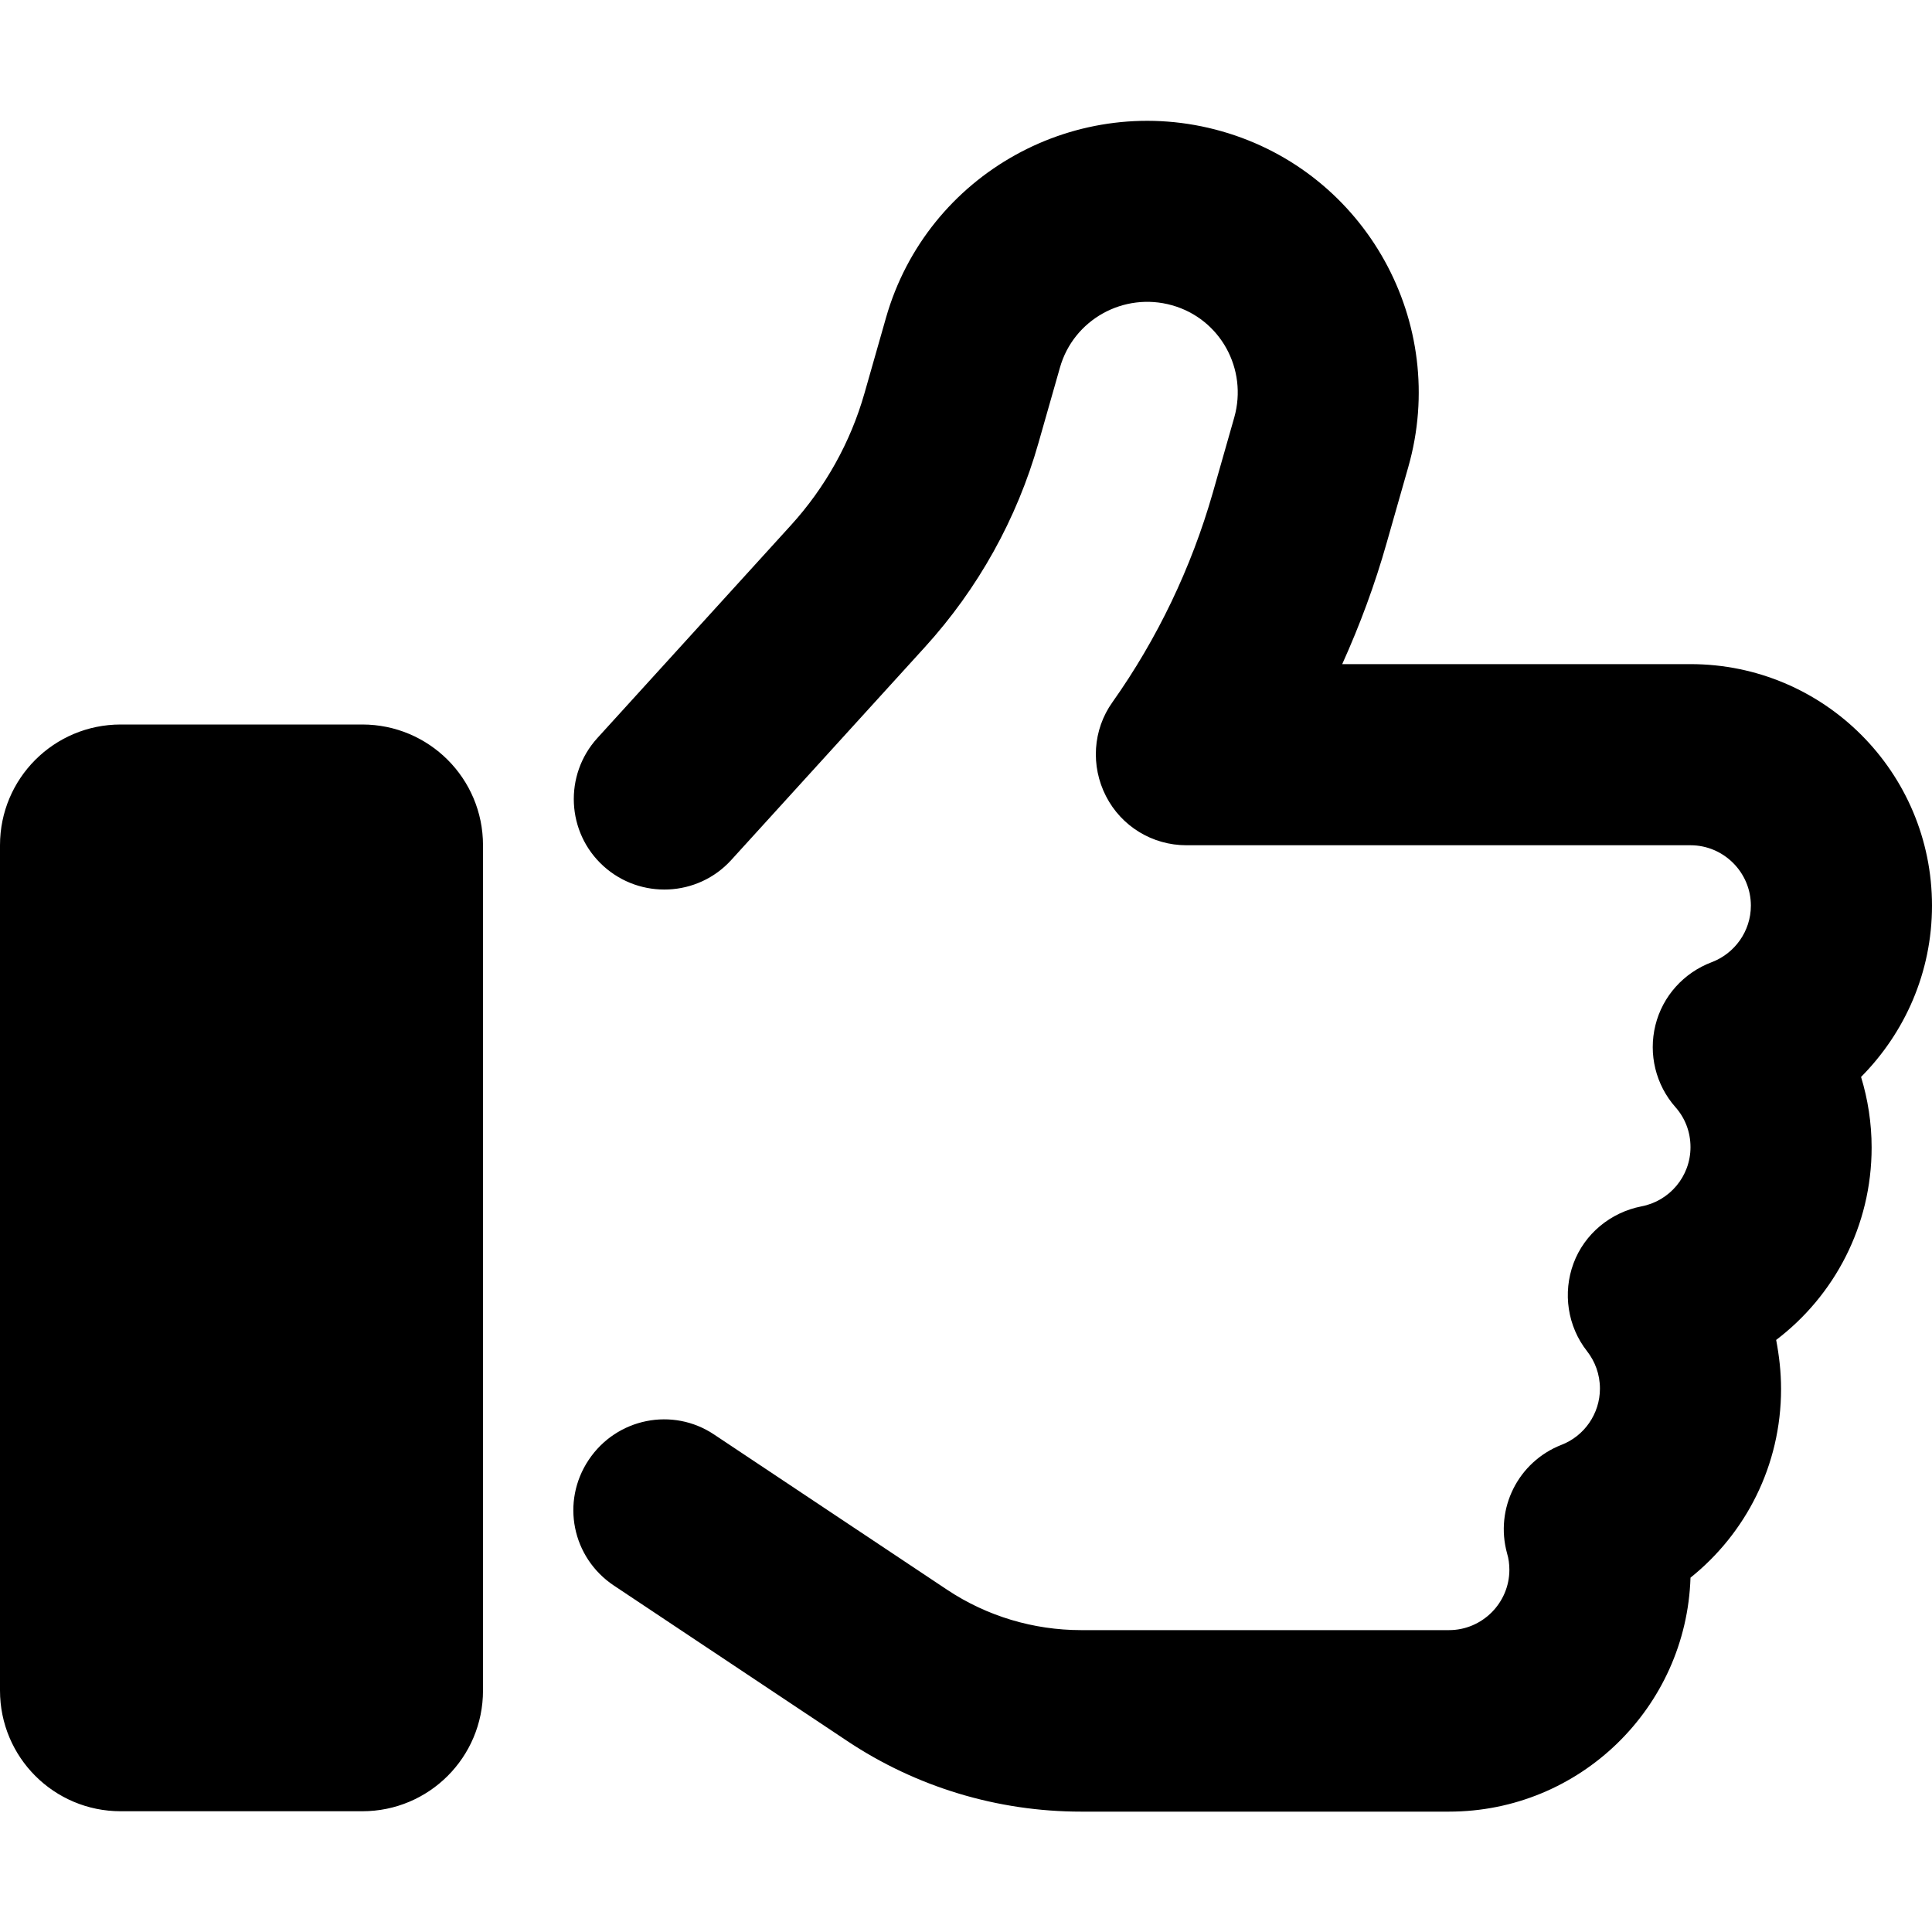
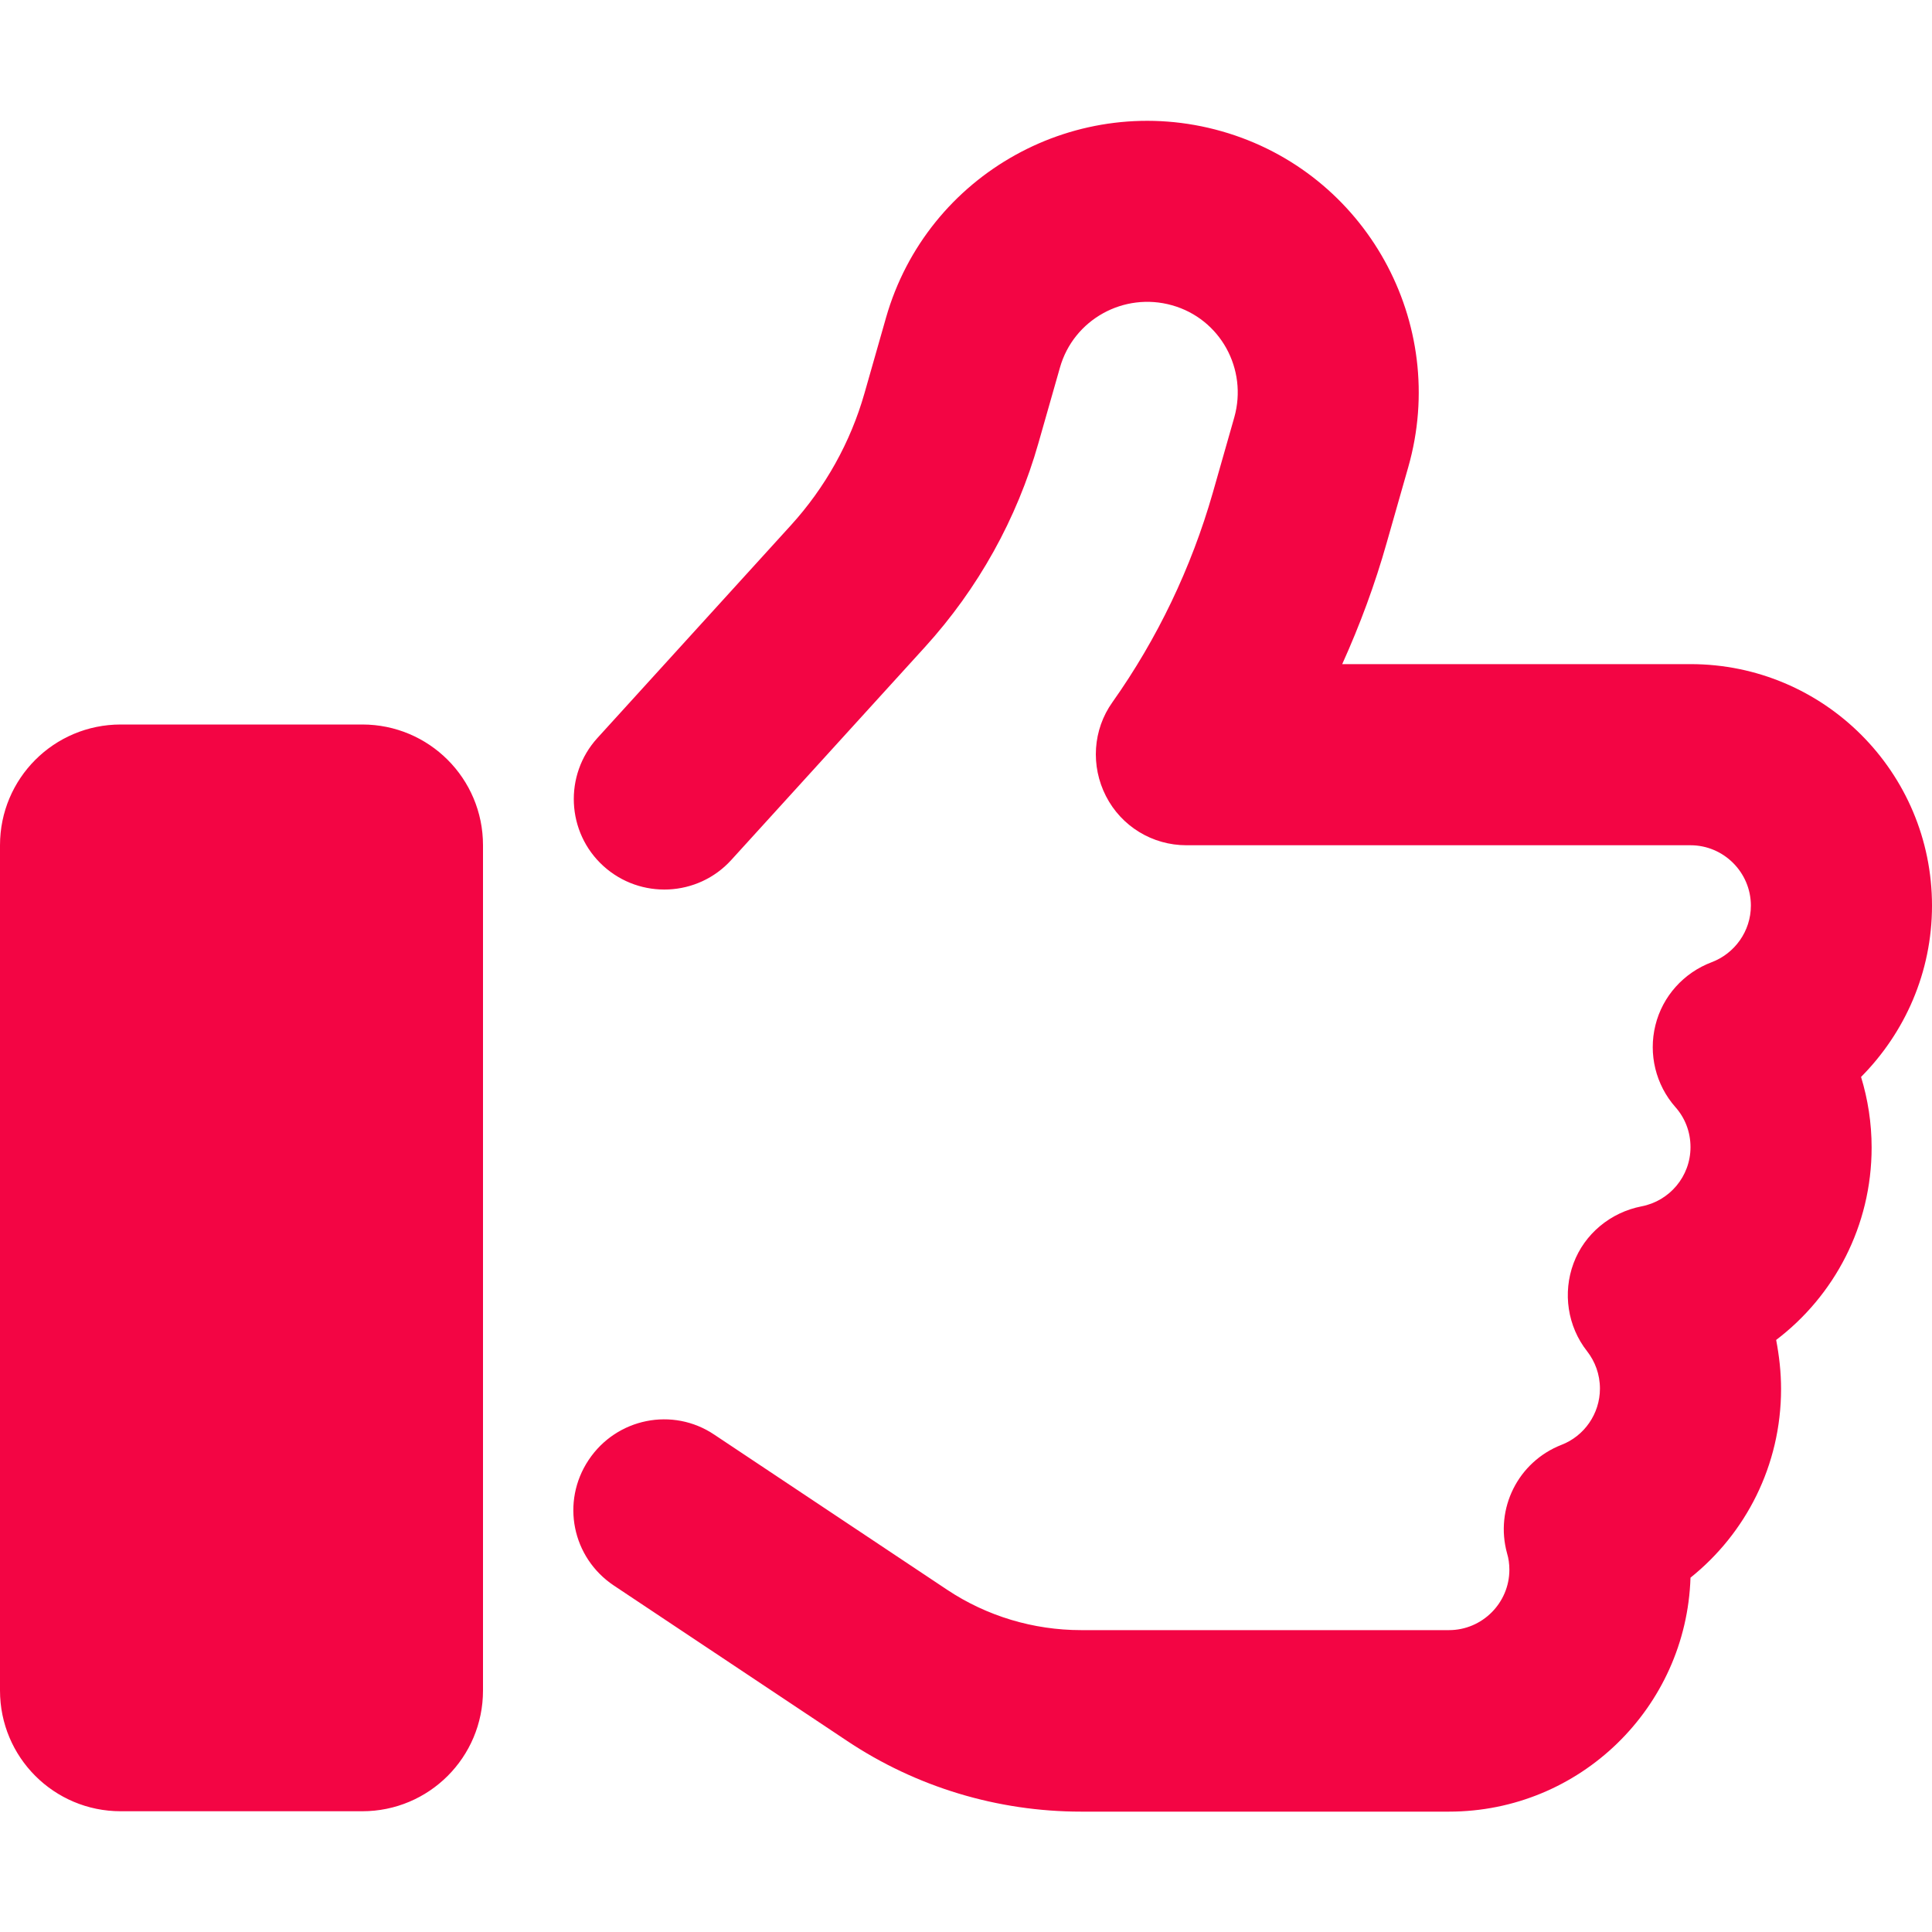
- <svg xmlns="http://www.w3.org/2000/svg" viewBox="0 0 512 512">
+ <svg xmlns="http://www.w3.org/2000/svg" fill="#f30544" viewBox="0 0 512 512">
  <path d="M323.8 34.8c-38.2-10.9-78.1 11.2-89 49.4l-5.7 20c-3.7 13-10.4 25-19.5 35l-51.3 56.4c-8.9 9.8-8.2 25 1.6 33.9s25 8.2 33.9-1.6l51.3-56.4c14.1-15.5 24.4-34 30.1-54.1l5.7-20c3.6-12.7 16.9-20.1 29.7-16.5s20.1 16.9 16.5 29.7l-5.7 20c-5.7 19.9-14.7 38.7-26.6 55.5c-5.2 7.3-5.8 16.9-1.7 24.9s12.3 13 21.3 13L448 224c8.8 0 16 7.2 16 16c0 6.8-4.3 12.7-10.4 15c-7.4 2.8-13 9-14.9 16.7s.1 15.8 5.3 21.7c2.5 2.8 4 6.5 4 10.6c0 7.8-5.6 14.3-13 15.7c-8.2 1.6-15.1 7.3-18 15.1s-1.6 16.7 3.6 23.3c2.1 2.7 3.4 6.1 3.4 9.9c0 6.7-4.2 12.6-10.2 14.9c-11.5 4.5-17.7 16.9-14.4 28.8c.4 1.3 .6 2.8 .6 4.3c0 8.8-7.2 16-16 16H286.5c-12.6 0-25-3.7-35.5-10.7l-61.7-41.1c-11-7.4-25.9-4.4-33.3 6.7s-4.4 25.9 6.7 33.3l61.7 41.1c18.4 12.3 40 18.8 62.1 18.8H384c34.7 0 62.9-27.6 64-62c14.6-11.7 24-29.7 24-50c0-4.5-.5-8.8-1.3-13c15.4-11.7 25.3-30.2 25.3-51c0-6.5-1-12.8-2.8-18.7C504.8 273.7 512 257.7 512 240c0-35.3-28.6-64-64-64l-92.3 0c4.7-10.4 8.7-21.2 11.8-32.2l5.7-20c10.9-38.2-11.2-78.1-49.4-89zM32 192c-17.7 0-32 14.3-32 32V448c0 17.7 14.3 32 32 32H96c17.7 0 32-14.3 32-32V224c0-17.7-14.3-32-32-32H32z" />
</svg>
